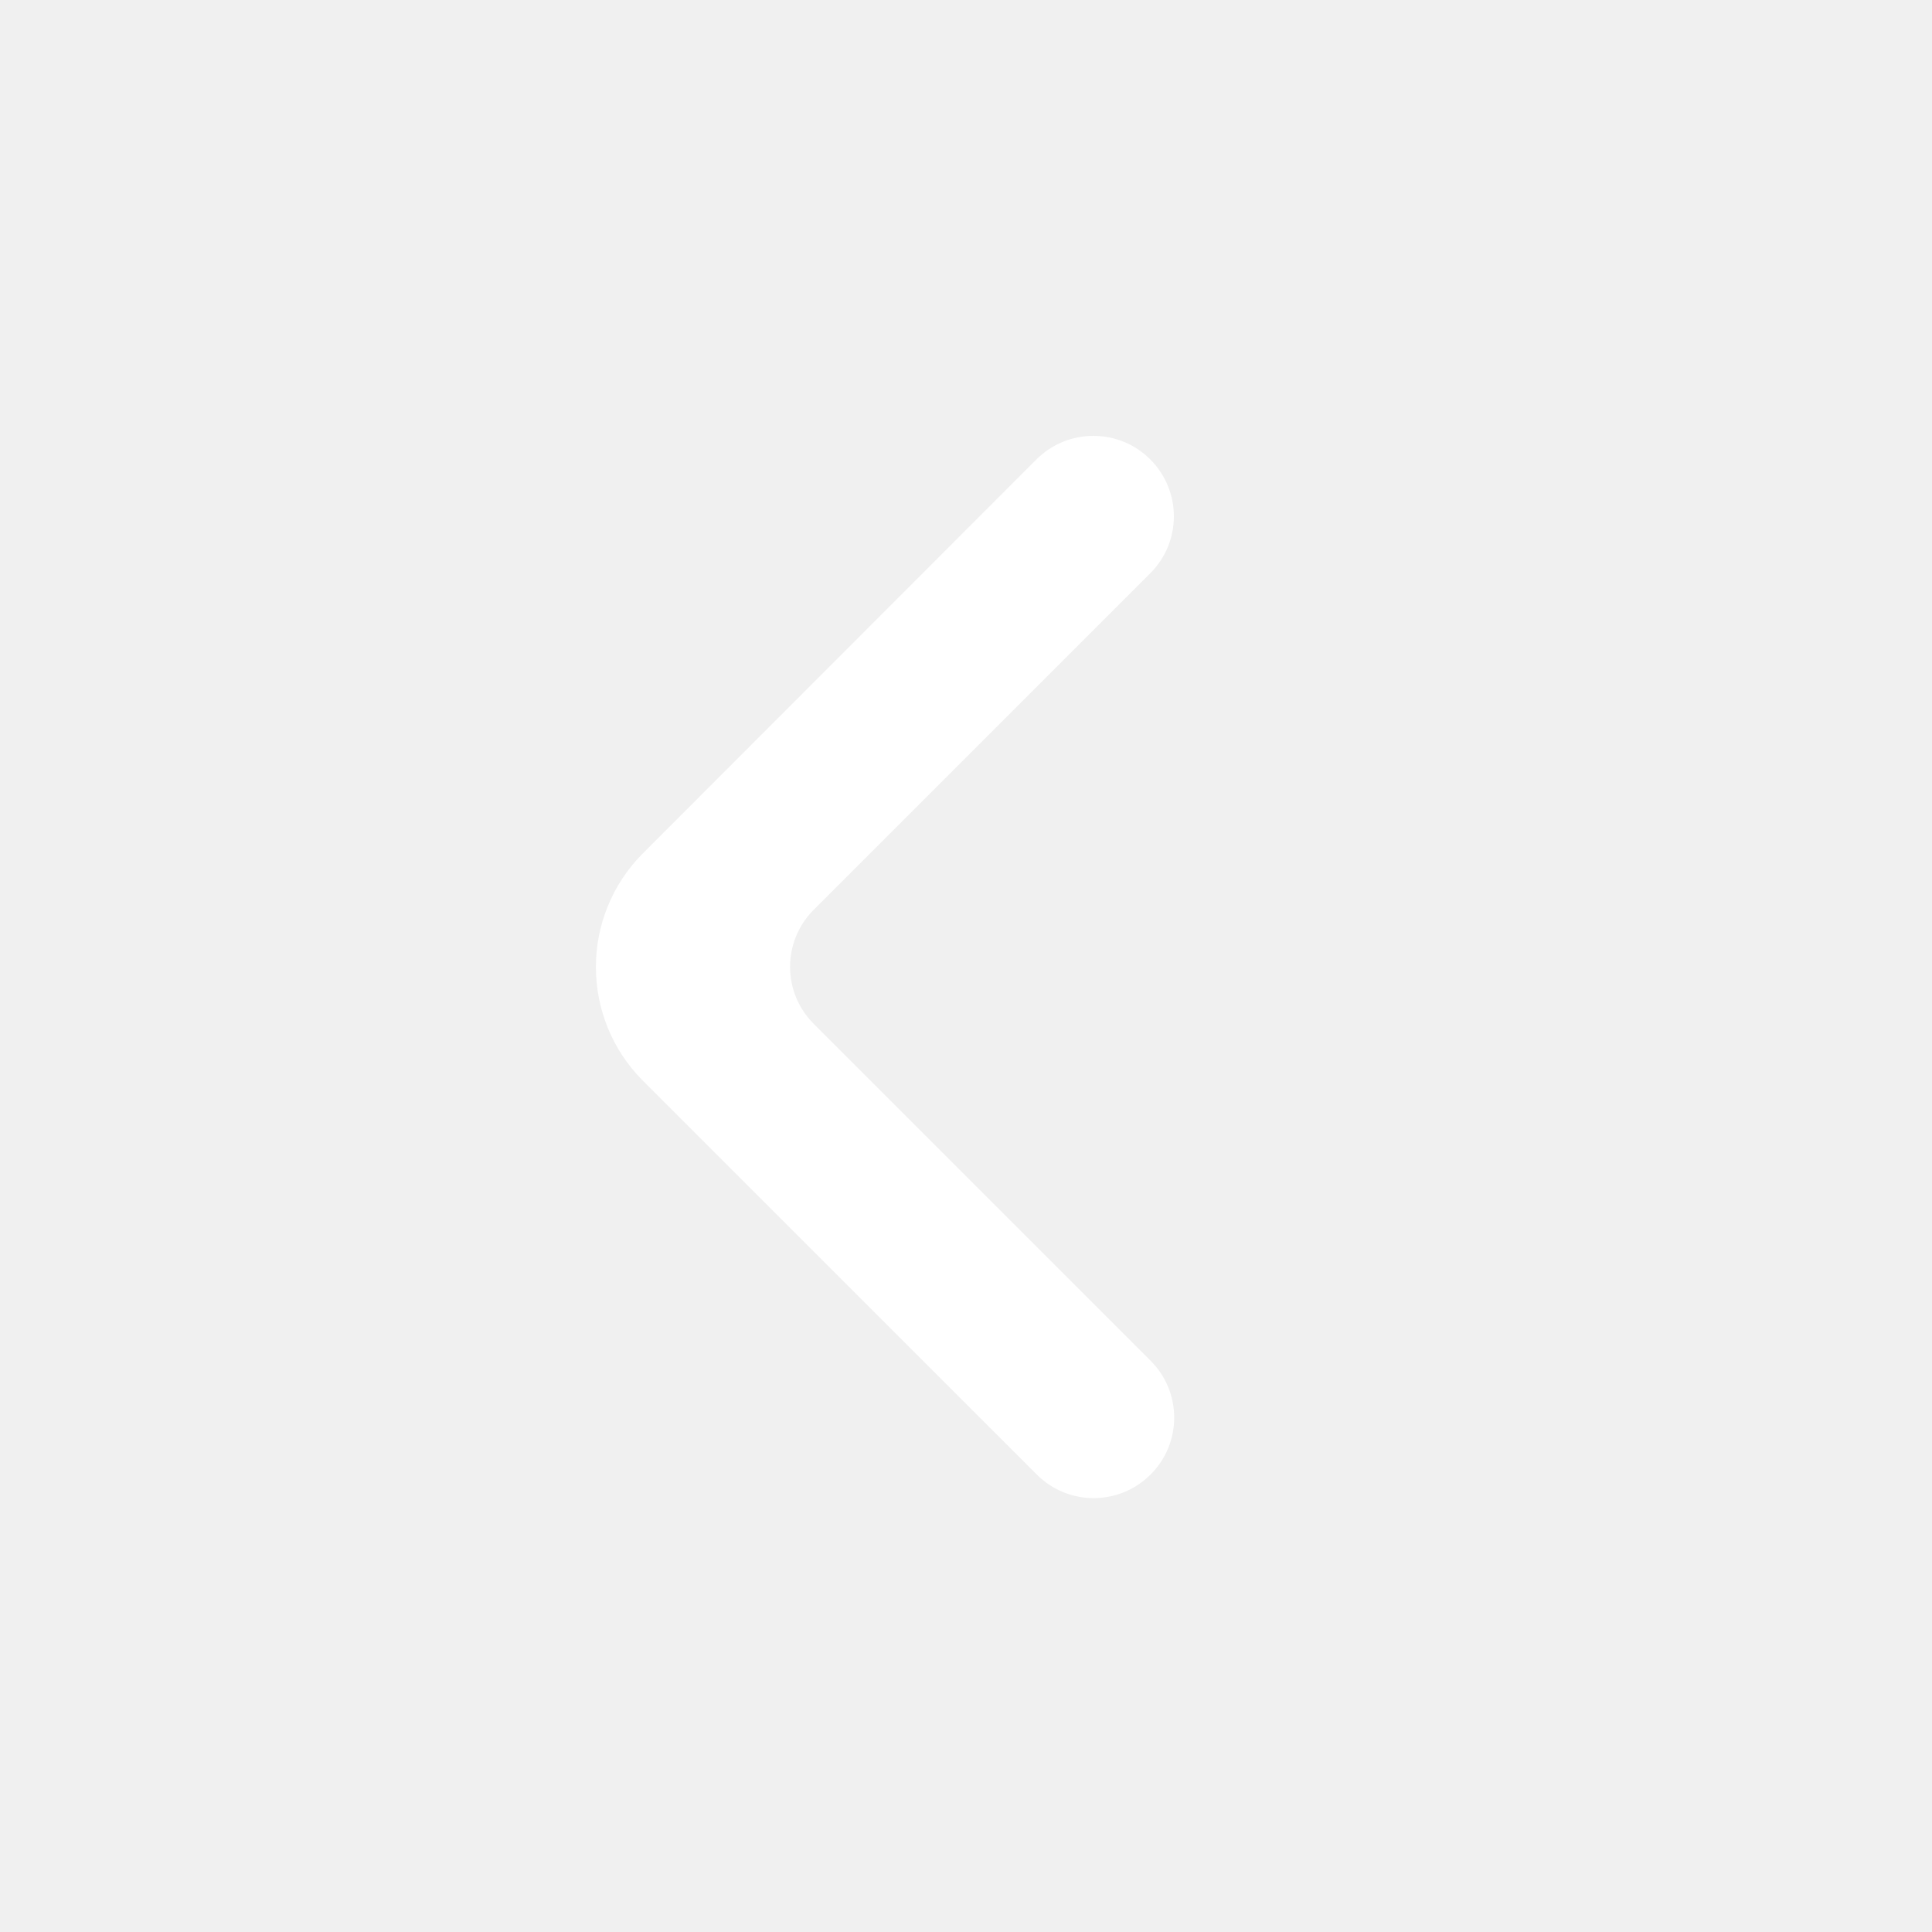
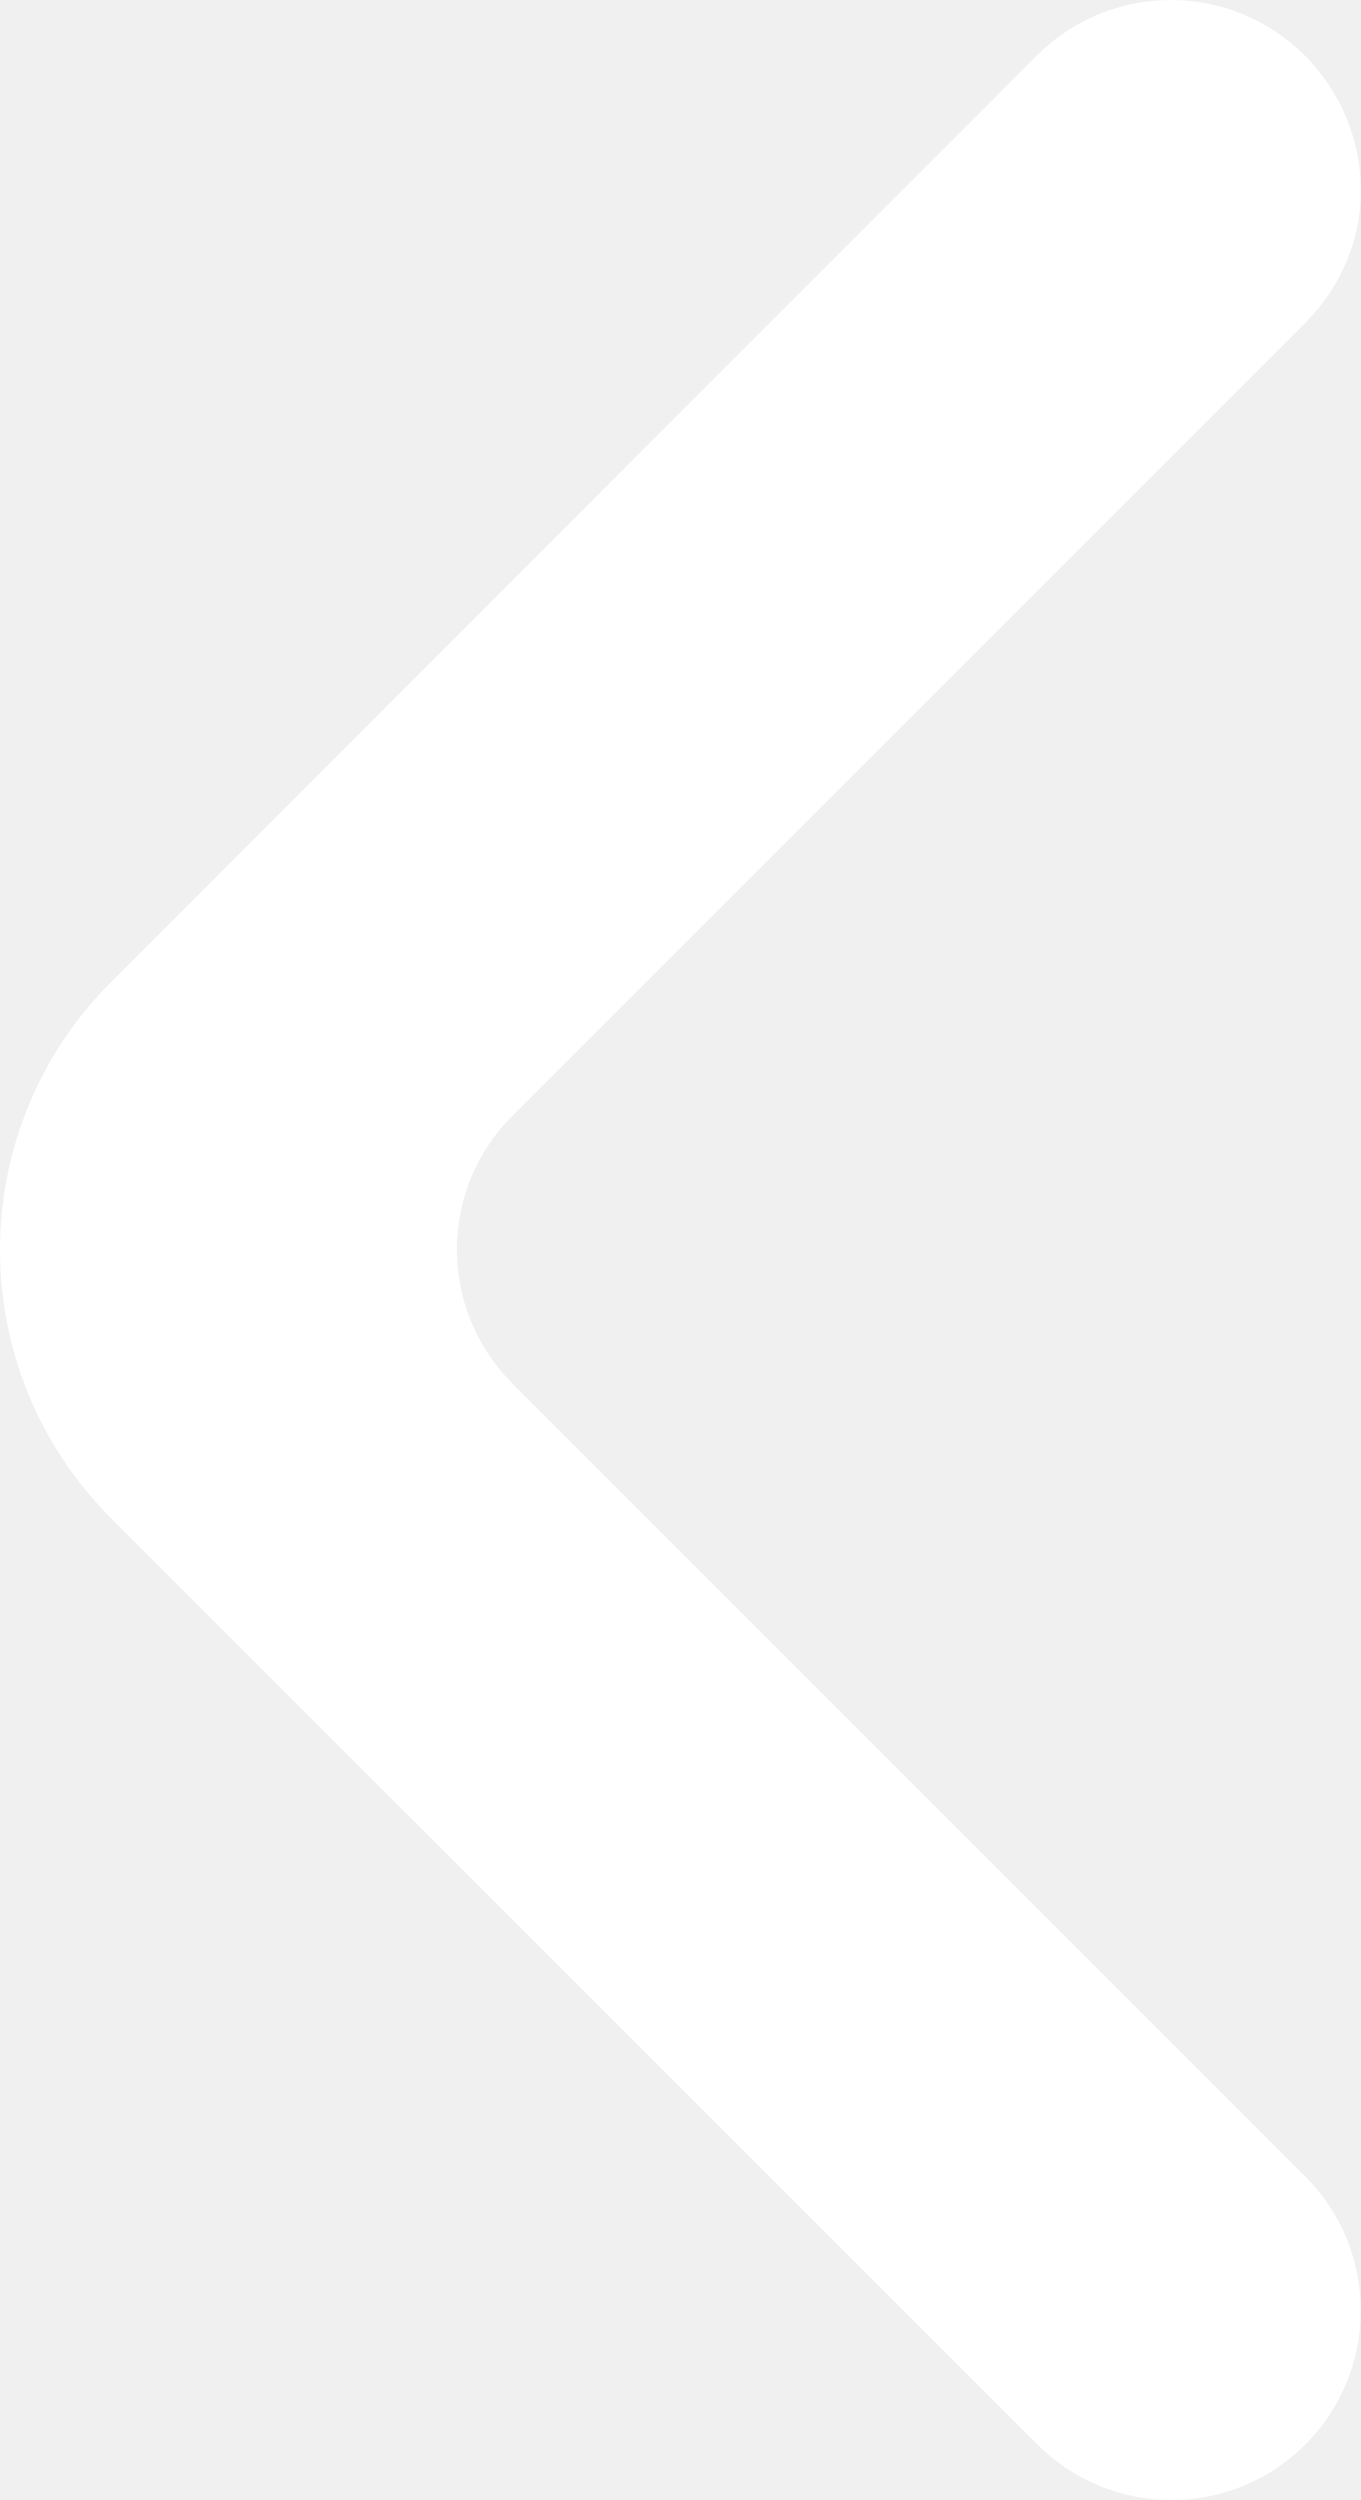
- <svg xmlns="http://www.w3.org/2000/svg" width="800px" height="800px" viewBox="0 0 24 24" fill="none">
-   <path d="M14.289 5.707C13.899 5.317 13.266 5.317 12.875 5.707L7.988 10.599C7.207 11.38 7.208 12.646 7.988 13.427L12.879 18.317C13.269 18.708 13.902 18.708 14.293 18.317C14.684 17.927 14.684 17.294 14.293 16.903L10.107 12.717C9.717 12.327 9.717 11.694 10.107 11.303L14.289 7.121C14.68 6.731 14.68 6.098 14.289 5.707Z" fill="#FFFFFF" />
+ <svg xmlns="http://www.w3.org/2000/svg" width="239.443" height="439.87" viewBox="0 0 7.183 13.196" fill="none" version="1.1" id="svg1">
+   <defs id="defs1" />
+   <path id="inner-arrow" style="fill:#000000;fill-opacity:0;fill-rule:evenodd;stroke-width:0.113" d="M 7.183 0.863 C 7.173 0.874 7.161 0.921 7.123 0.982 C 7.051 1.838 6.11 2.241 5.637 2.872 C 4.603 3.966 3.437 4.956 2.477 6.108 C 2.009 6.944 2.916 7.613 3.44 8.123 C 4.617 9.352 5.909 10.489 7.018 11.772 C 7.088 12.11 7.144 12.224 7.183 12.205 L 7.183 0.863 z " />
+   <path d="M 6.18,0 C 5.924,0 5.668,0.098 5.473,0.293 L 0.585,5.185 c -0.78,0.781 -0.78,2.047 7.031e-4,2.828 L 5.476,12.903 c 0.391,0.391 1.024,0.391 1.414,0 0.39,-0.39 0.39,-1.024 0,-1.414 L 2.705,7.303 c -0.391,-0.39 -0.391,-1.024 0,-1.414 L 6.887,1.707 C 7.086,1.508 7.188,1.25 7.183,0.989 7.179,0.739 7.078,0.484 6.887,0.293 6.691,0.098 6.436,0 6.18,0 Z" style="display:inline;fill:#ffffff" id="path2" />
</svg>
